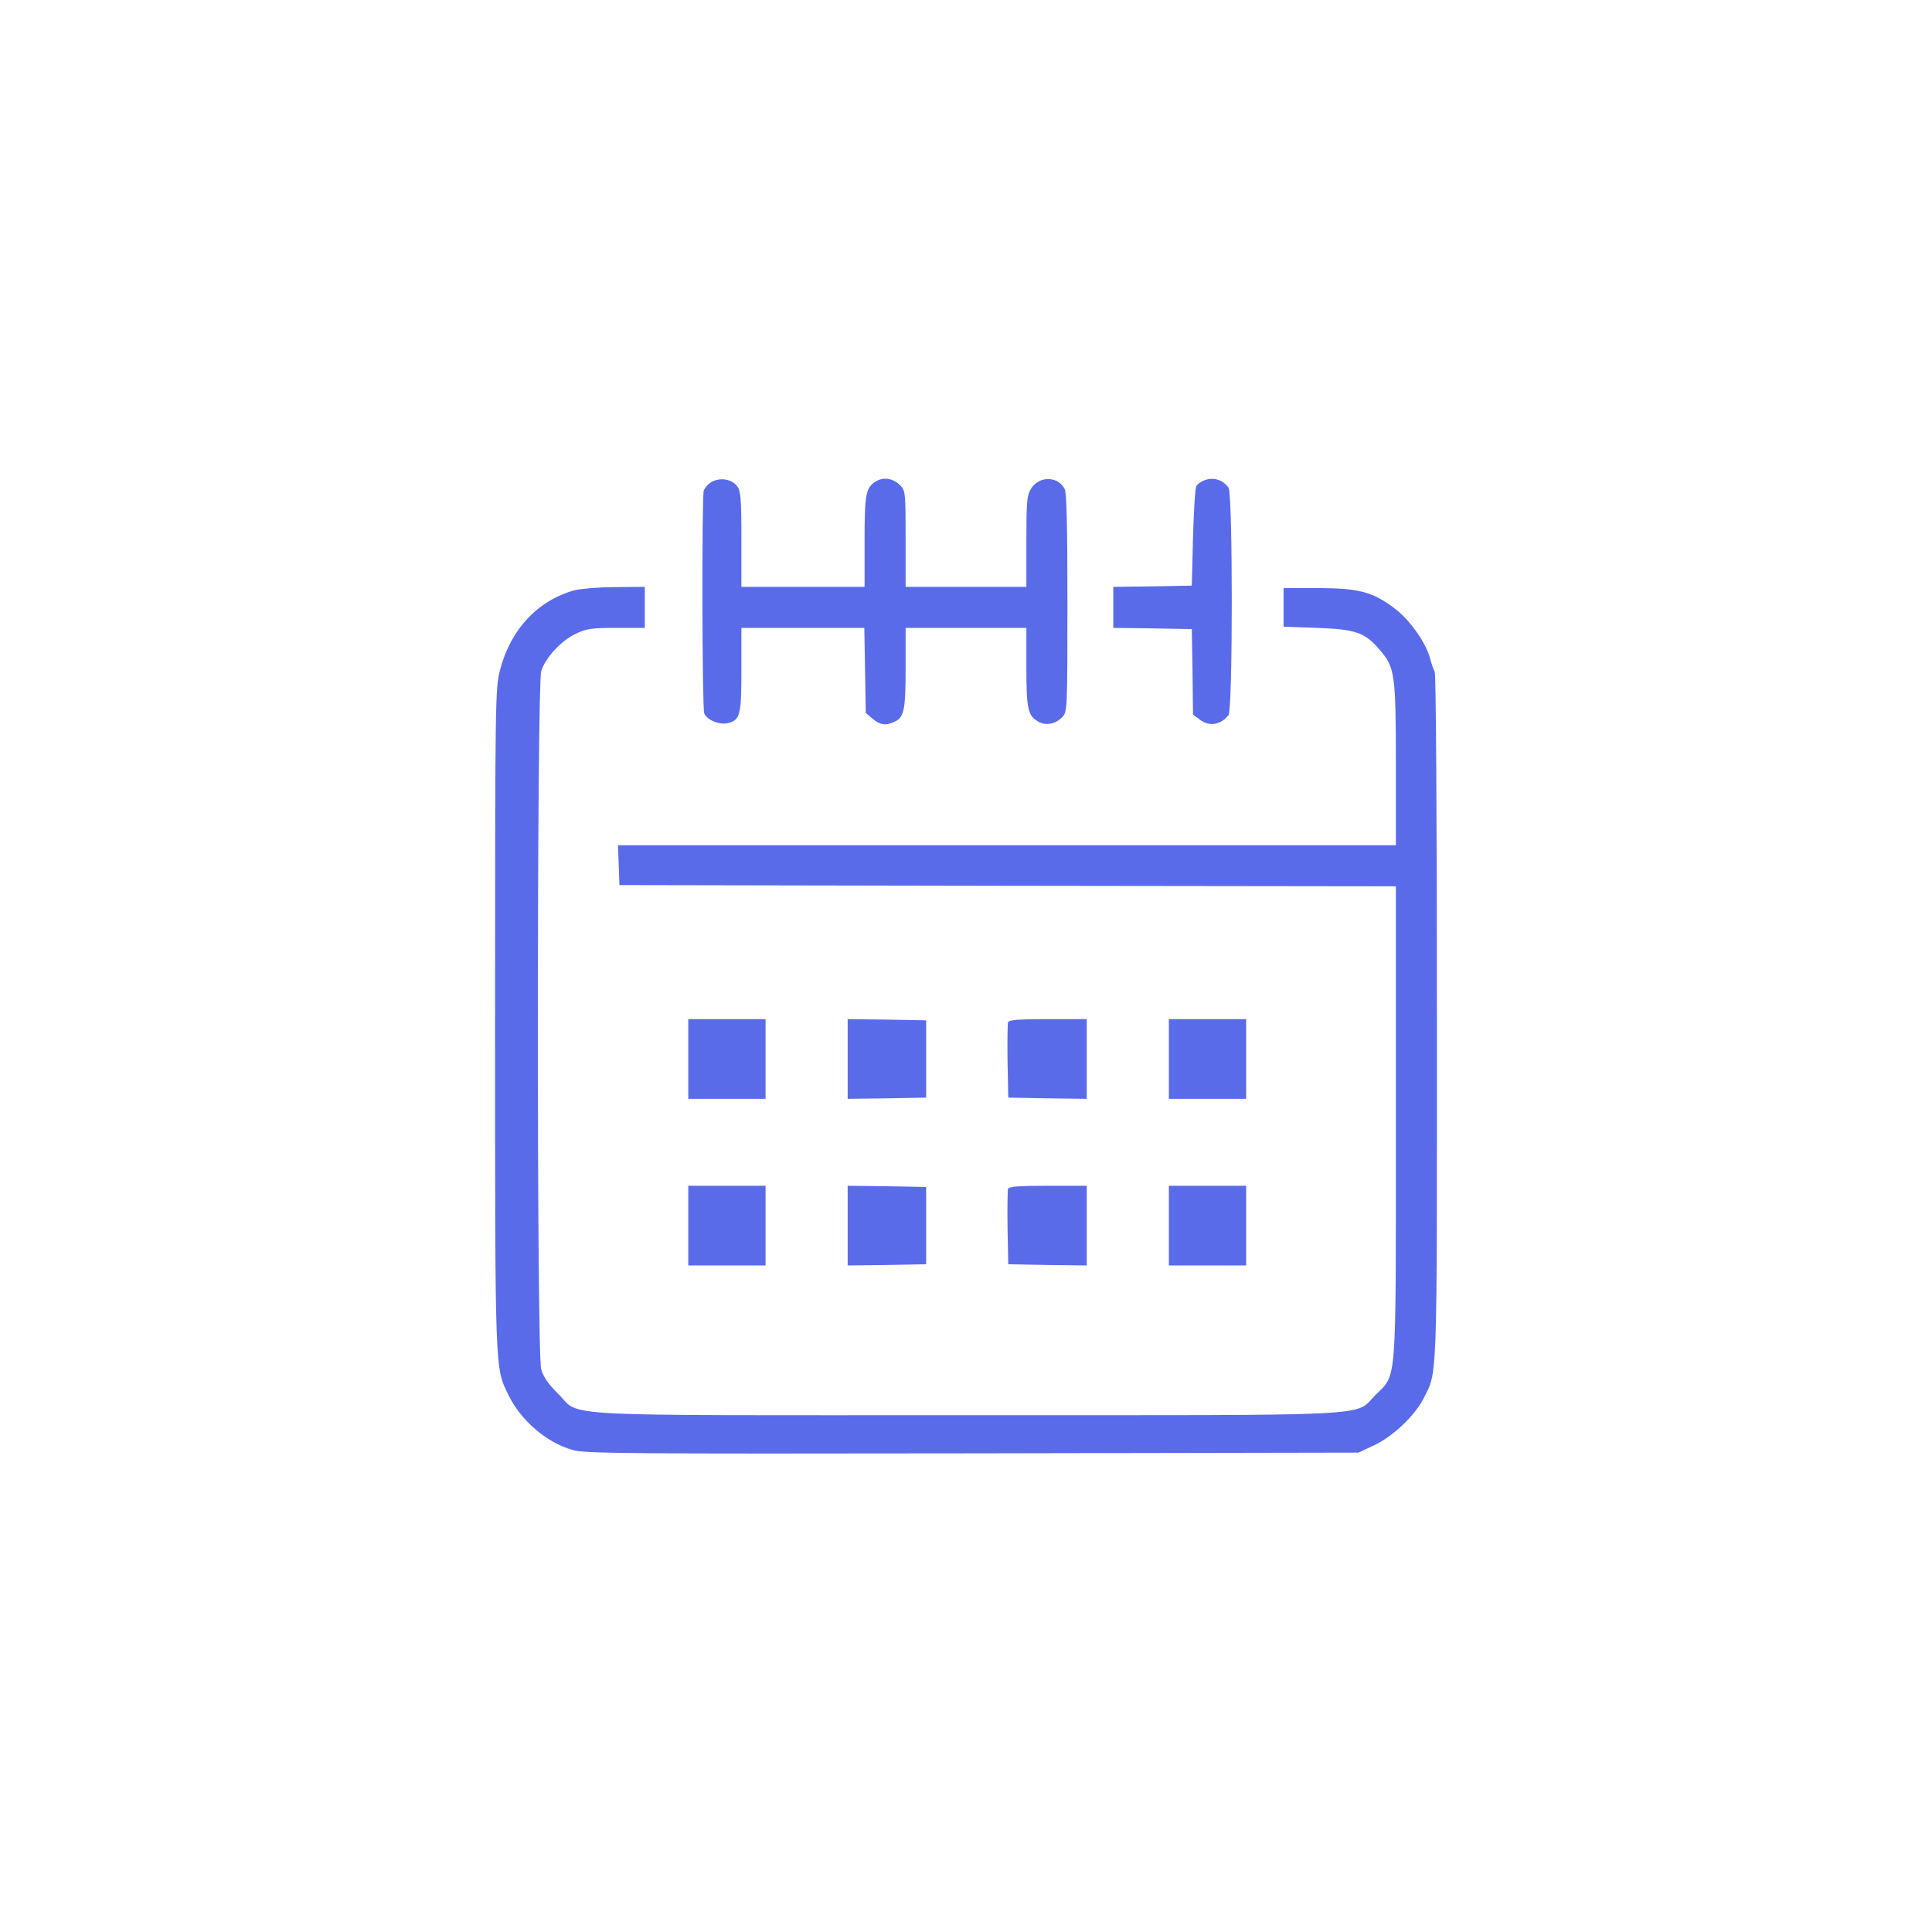
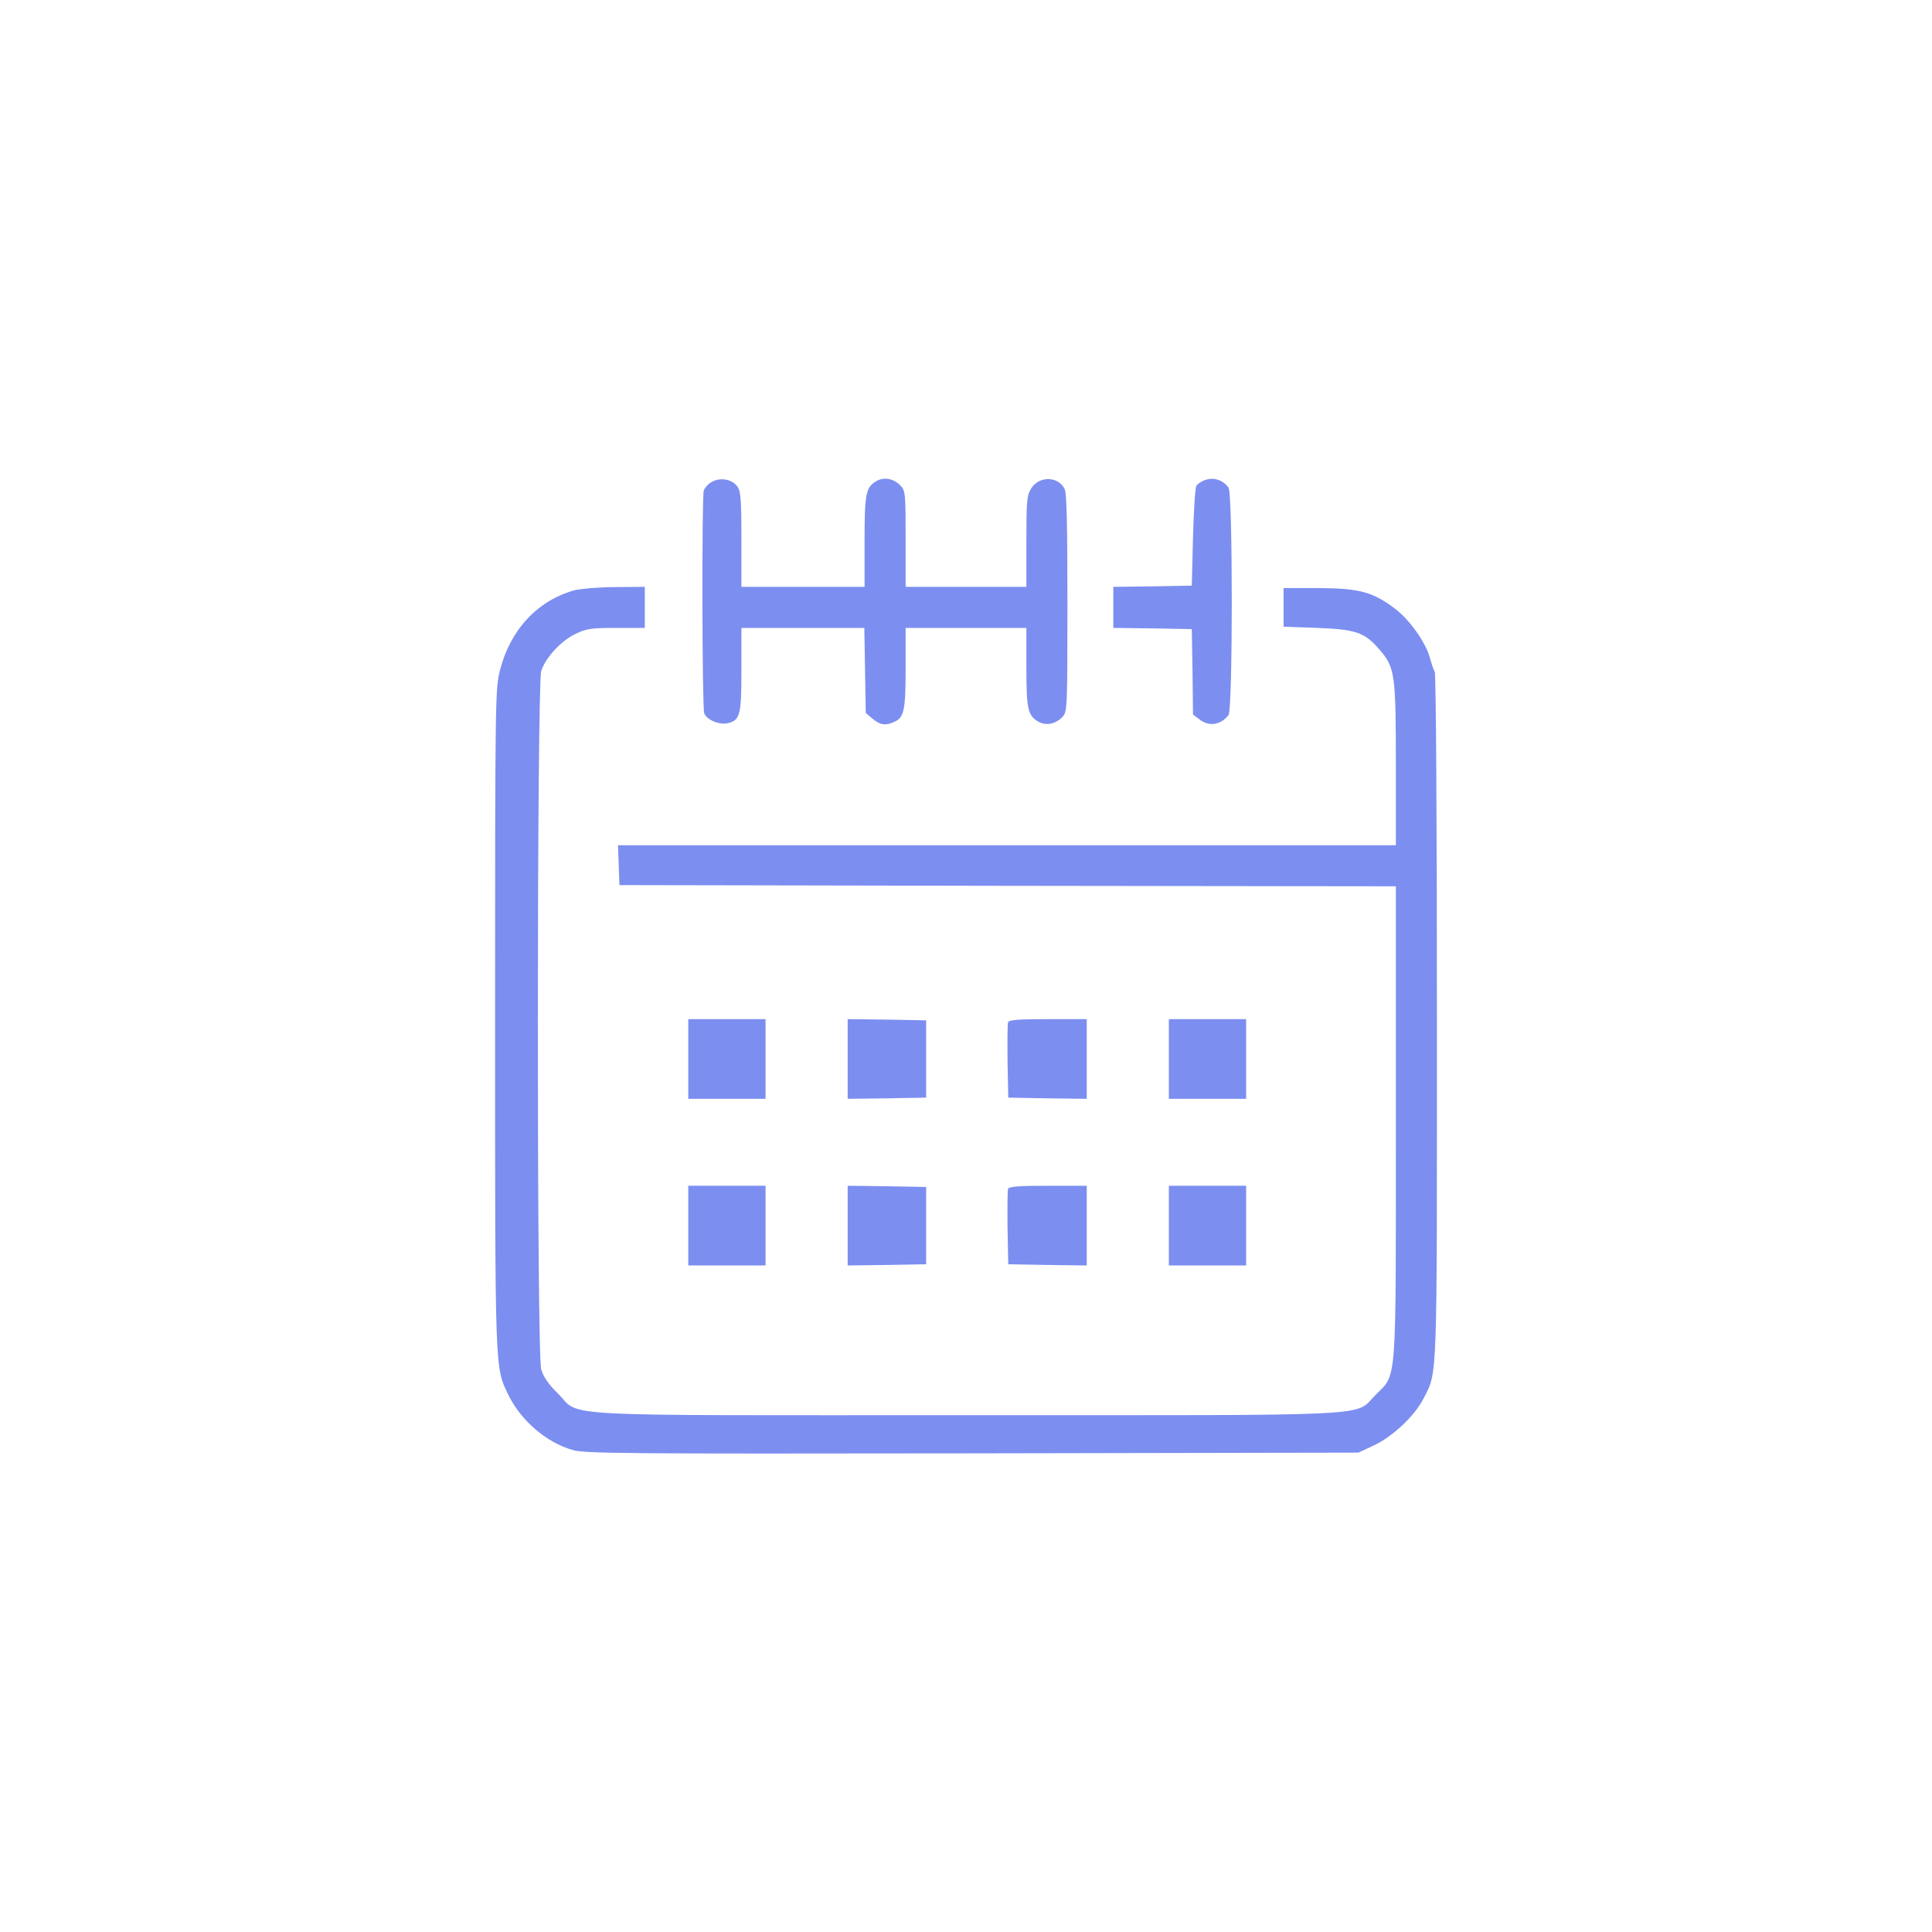
<svg xmlns="http://www.w3.org/2000/svg" version="1.0" width="800" height="800" viewBox="0 0 800 800" preserveAspectRatio="xMidYMid meet">
-   <g transform="translate(0,800) scale(0.1,-0.1)" fill="#5a6bea" stroke="none">
+   <g transform="translate(0,800) scale(0.1,-0.1)" fill="#7c8ef0" stroke="none">
    <path d="M2948 6005 c-15 -8 -30 -25 -34 -37 -8 -26 -7 -894 2 -921 8 -26 60 -49 95 -42 54 12 59 32 59 222 l0 173 254 0 255 0 3 -176 3 -176 28 -24 c31 -26 54 -30 90 -13 41 18 47 49 47 224 l0 165 250 0 250 0 0 -162 c0 -175 6 -202 51 -227 31 -17 71 -9 99 21 19 21 20 34 20 469 0 312 -3 456 -11 473 -26 55 -107 57 -140 2 -17 -28 -19 -52 -19 -218 l0 -188 -250 0 -250 0 0 198 c0 185 -1 200 -20 220 -28 30 -68 38 -99 21 -46 -26 -51 -50 -51 -251 l0 -188 -255 0 -255 0 0 198 c0 171 -3 200 -18 219 -22 29 -69 37 -104 18z" />
    <path d="M4984 6010 c-12 -5 -26 -15 -30 -22 -5 -7 -11 -103 -14 -213 l-5 -200 -162 -3 -163 -2 0 -85 0 -85 163 -2 162 -3 3 -177 2 -177 27 -20 c39 -31 88 -23 120 18 18 23 18 919 0 942 -26 34 -64 45 -103 29z" />
    <path d="M2379 5556 c-154 -43 -266 -164 -309 -332 -19 -77 -20 -112 -20 -1441 0 -1481 -1 -1442 55 -1559 52 -106 157 -197 266 -228 49 -15 217 -16 1654 -14 l1600 3 66 31 c78 37 167 122 203 192 59 116 56 43 56 1581 0 824 -4 1418 -9 1429 -5 9 -14 35 -20 58 -17 63 -84 158 -144 203 -92 70 -148 85 -317 86 l-145 0 0 -80 0 -80 140 -5 c161 -6 197 -19 259 -92 62 -72 66 -100 66 -475 l0 -333 -1610 0 -1611 0 3 -82 3 -83 1608 -3 1607 -2 0 -973 c0 -1114 5 -1043 -84 -1133 -92 -91 51 -84 -1695 -84 -1752 0 -1592 -9 -1691 90 -39 38 -60 69 -69 100 -19 63 -18 2829 0 2891 17 55 83 127 144 155 43 21 65 24 168 24 l117 0 0 85 0 85 -122 -1 c-68 0 -144 -7 -169 -13z" />
    <path d="M2850 3615 l0 -165 160 0 160 0 0 165 0 165 -160 0 -160 0 0 -165z" />
    <path d="M3510 3615 l0 -165 163 2 162 3 0 160 0 160 -162 3 -163 2 0 -165z" />
    <path d="M4174 3767 c-2 -7 -3 -80 -2 -162 l3 -150 163 -3 162 -2 0 165 0 165 -160 0 c-122 0 -162 -3 -166 -13z" />
    <path d="M4840 3615 l0 -165 160 0 160 0 0 165 0 165 -160 0 -160 0 0 -165z" />
    <path d="M2850 2925 l0 -165 160 0 160 0 0 165 0 165 -160 0 -160 0 0 -165z" />
    <path d="M3510 2925 l0 -165 163 2 162 3 0 160 0 160 -162 3 -163 2 0 -165z" />
    <path d="M4174 3077 c-2 -7 -3 -80 -2 -162 l3 -150 163 -3 162 -2 0 165 0 165 -160 0 c-122 0 -162 -3 -166 -13z" />
    <path d="M4840 2925 l0 -165 160 0 160 0 0 165 0 165 -160 0 -160 0 0 -165z" />
  </g>
</svg>
